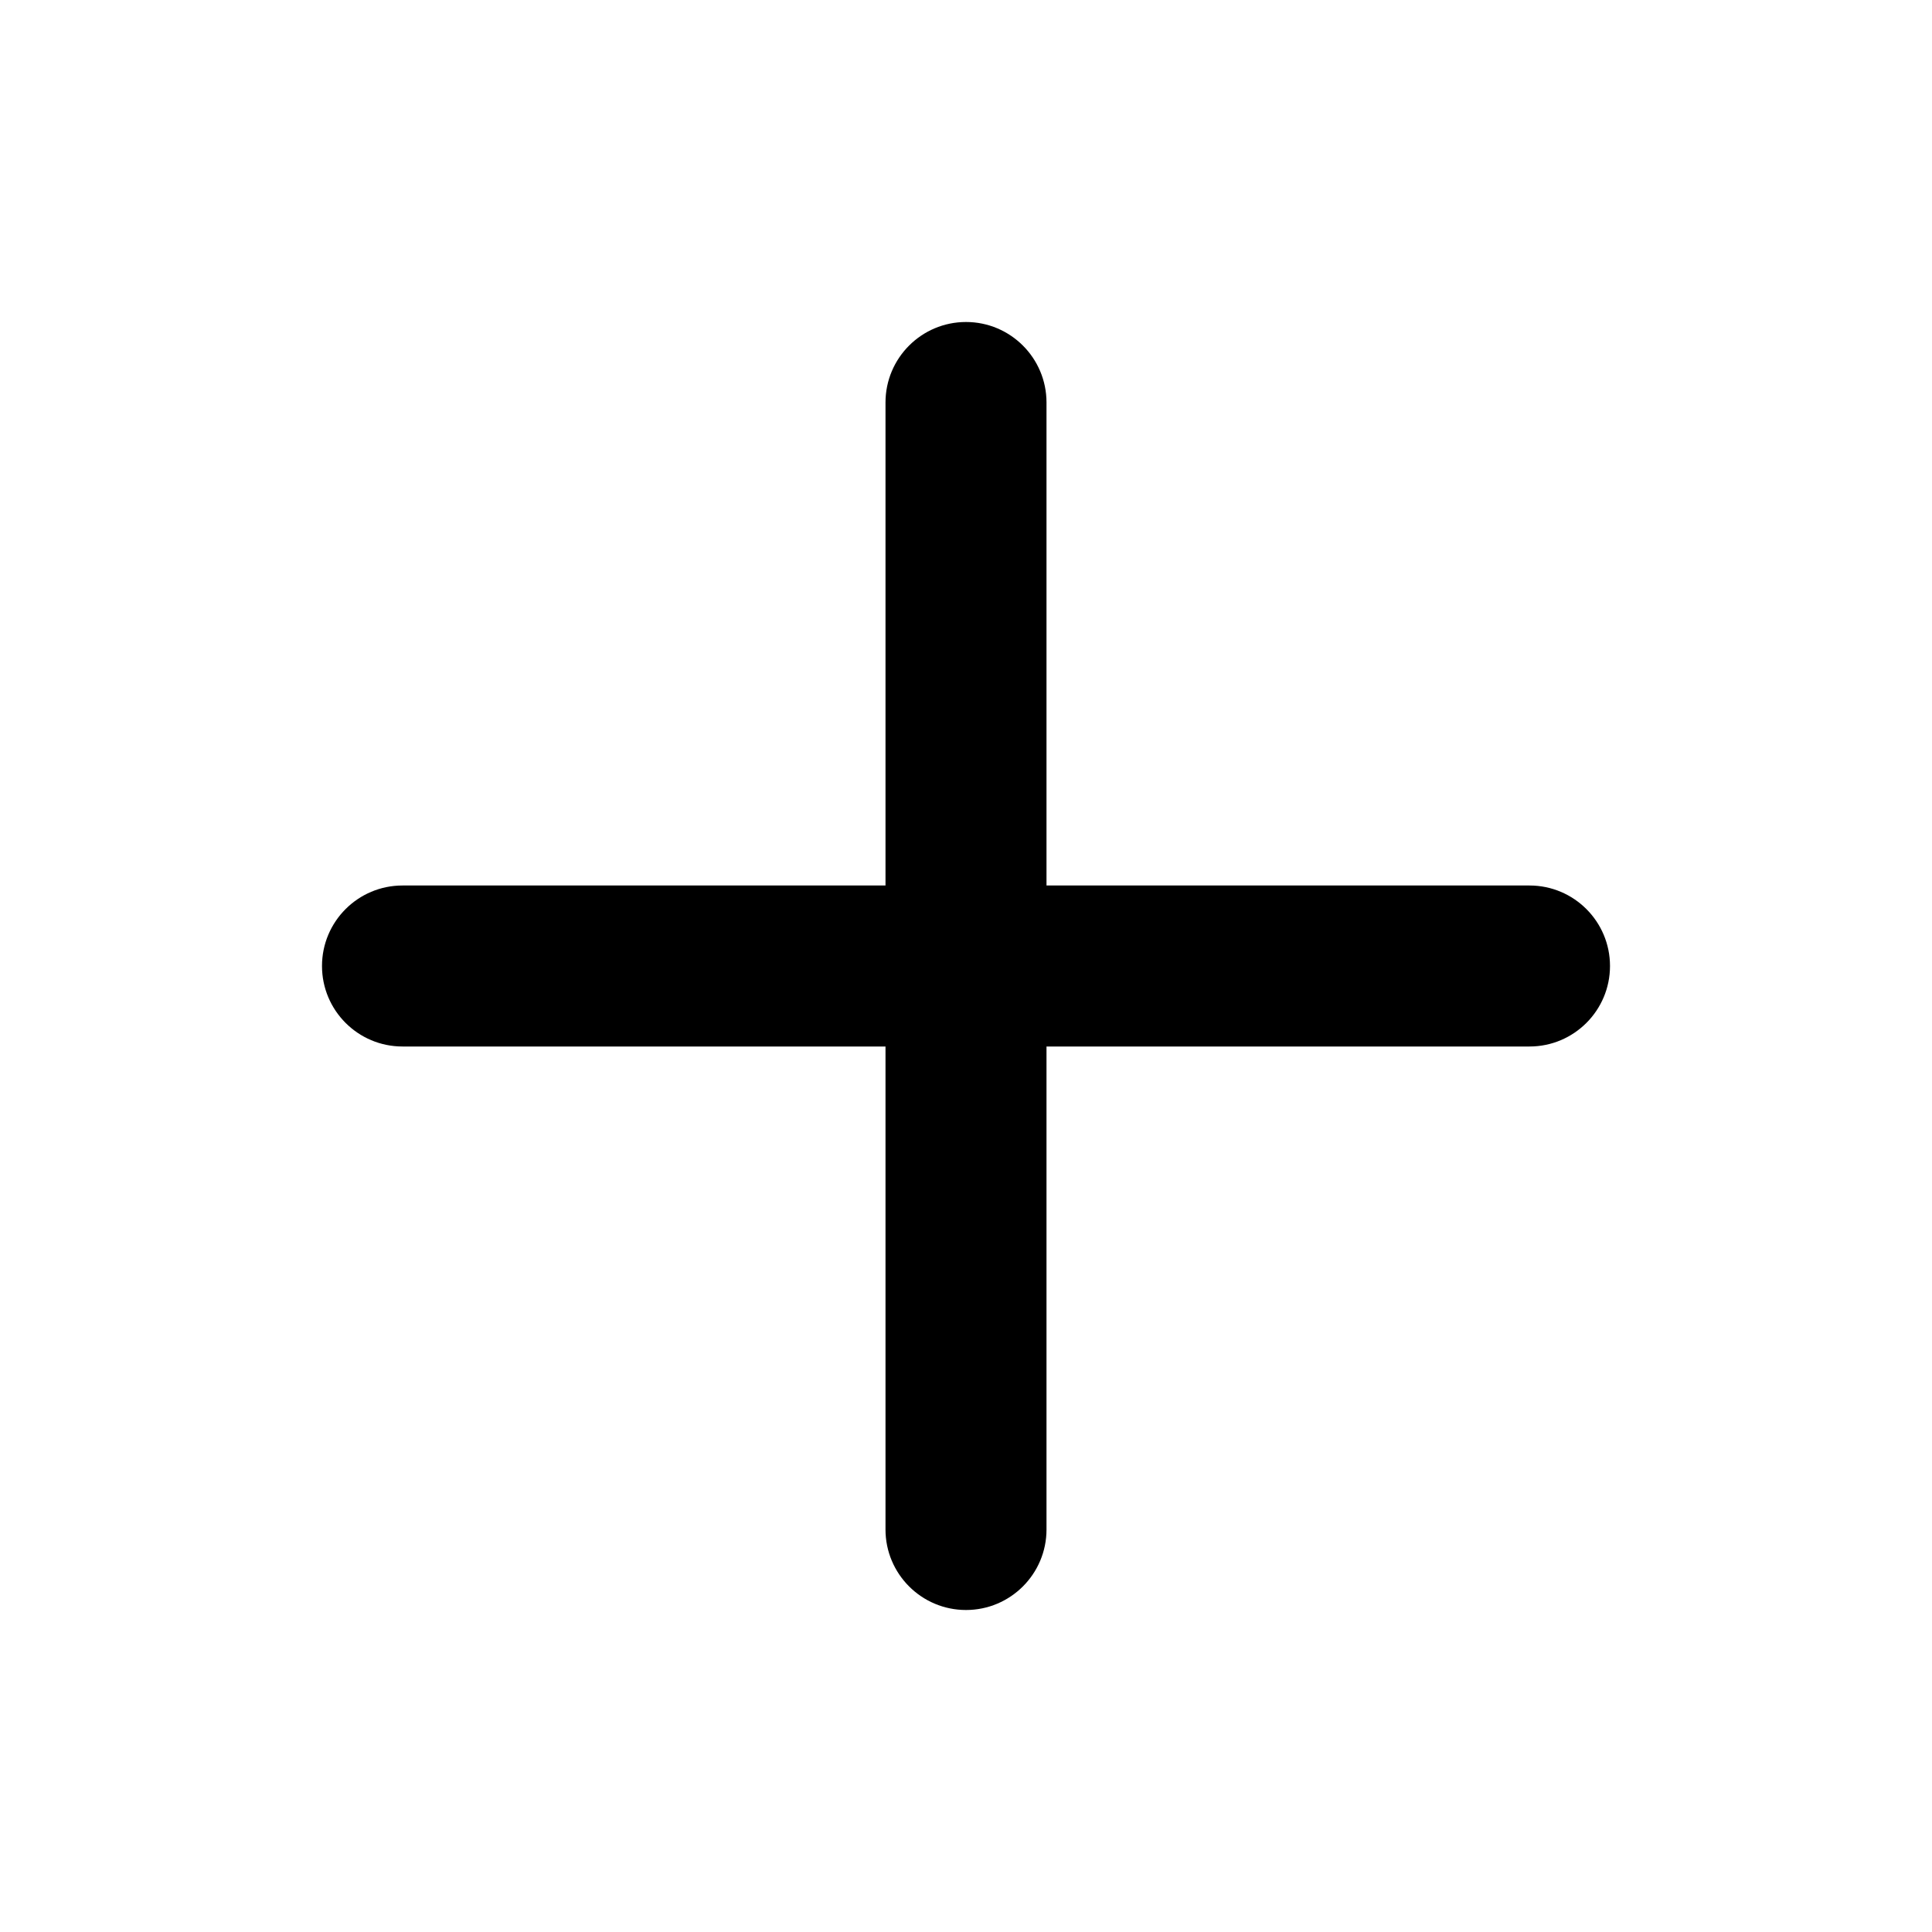
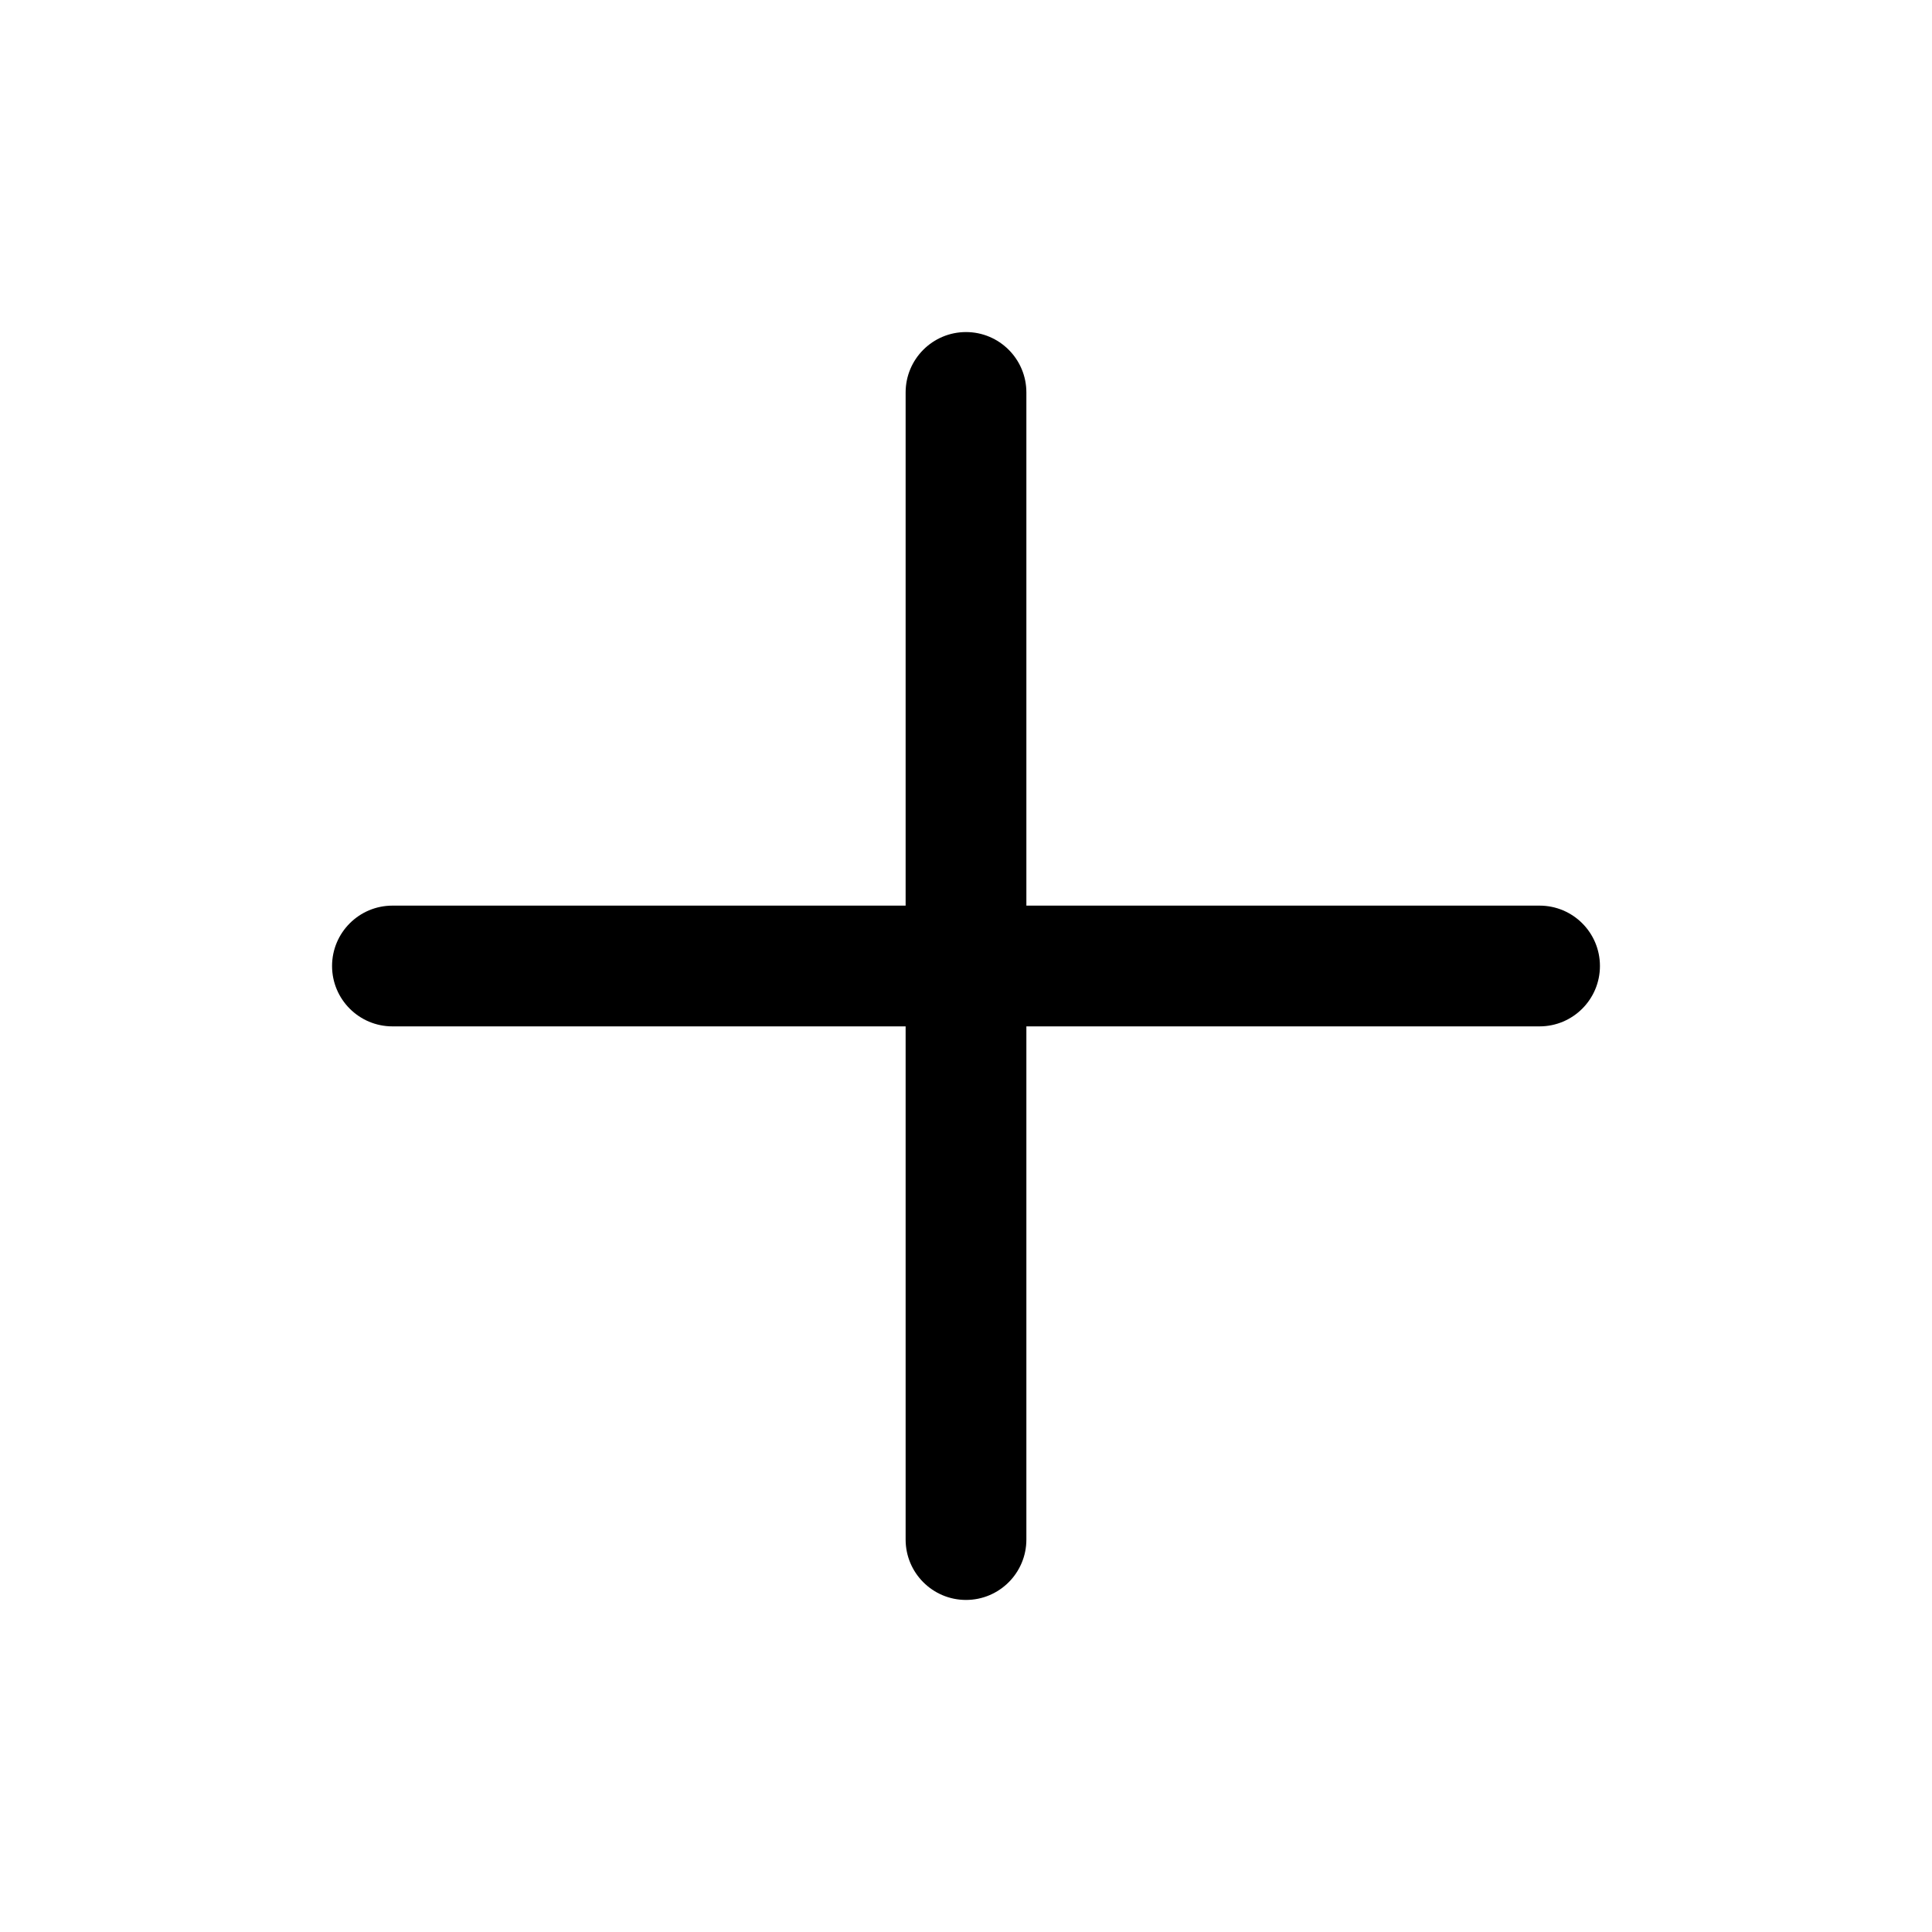
- <svg xmlns="http://www.w3.org/2000/svg" viewBox="0 0 24 24">
-   <path d="M13 5C13 4.448 12.552 4 12 4C11.448 4 11 4.448 11 5V11H5C4.448 11 4 11.448 4 12C4 12.552 4.448 13 5 13H11V19C11 19.552 11.448 20 12 20C12.552 20 13 19.552 13 19V13H19C19.552 13 20 12.552 20 12C20 11.448 19.552 11 19 11H13V5Z" />
+ <svg xmlns="http://www.w3.org/2000/svg" viewBox="0 0 32 32">
+   <path d="M17 6.5C17 5.948 16.552 5.5 16 5.5C15.448 5.5 15 5.948 15 6.5V15L6.5 15C5.948 15 5.5 15.448 5.5 16C5.5 16.552 5.948 17 6.5 17L15 17V25.5C15 26.052 15.448 26.5 16 26.5C16.552 26.5 17 26.052 17 25.5V17L25.5 17C26.052 17 26.5 16.552 26.5 16C26.5 15.447 26.052 15 25.5 15L17 15V6.5Z" />
</svg>
